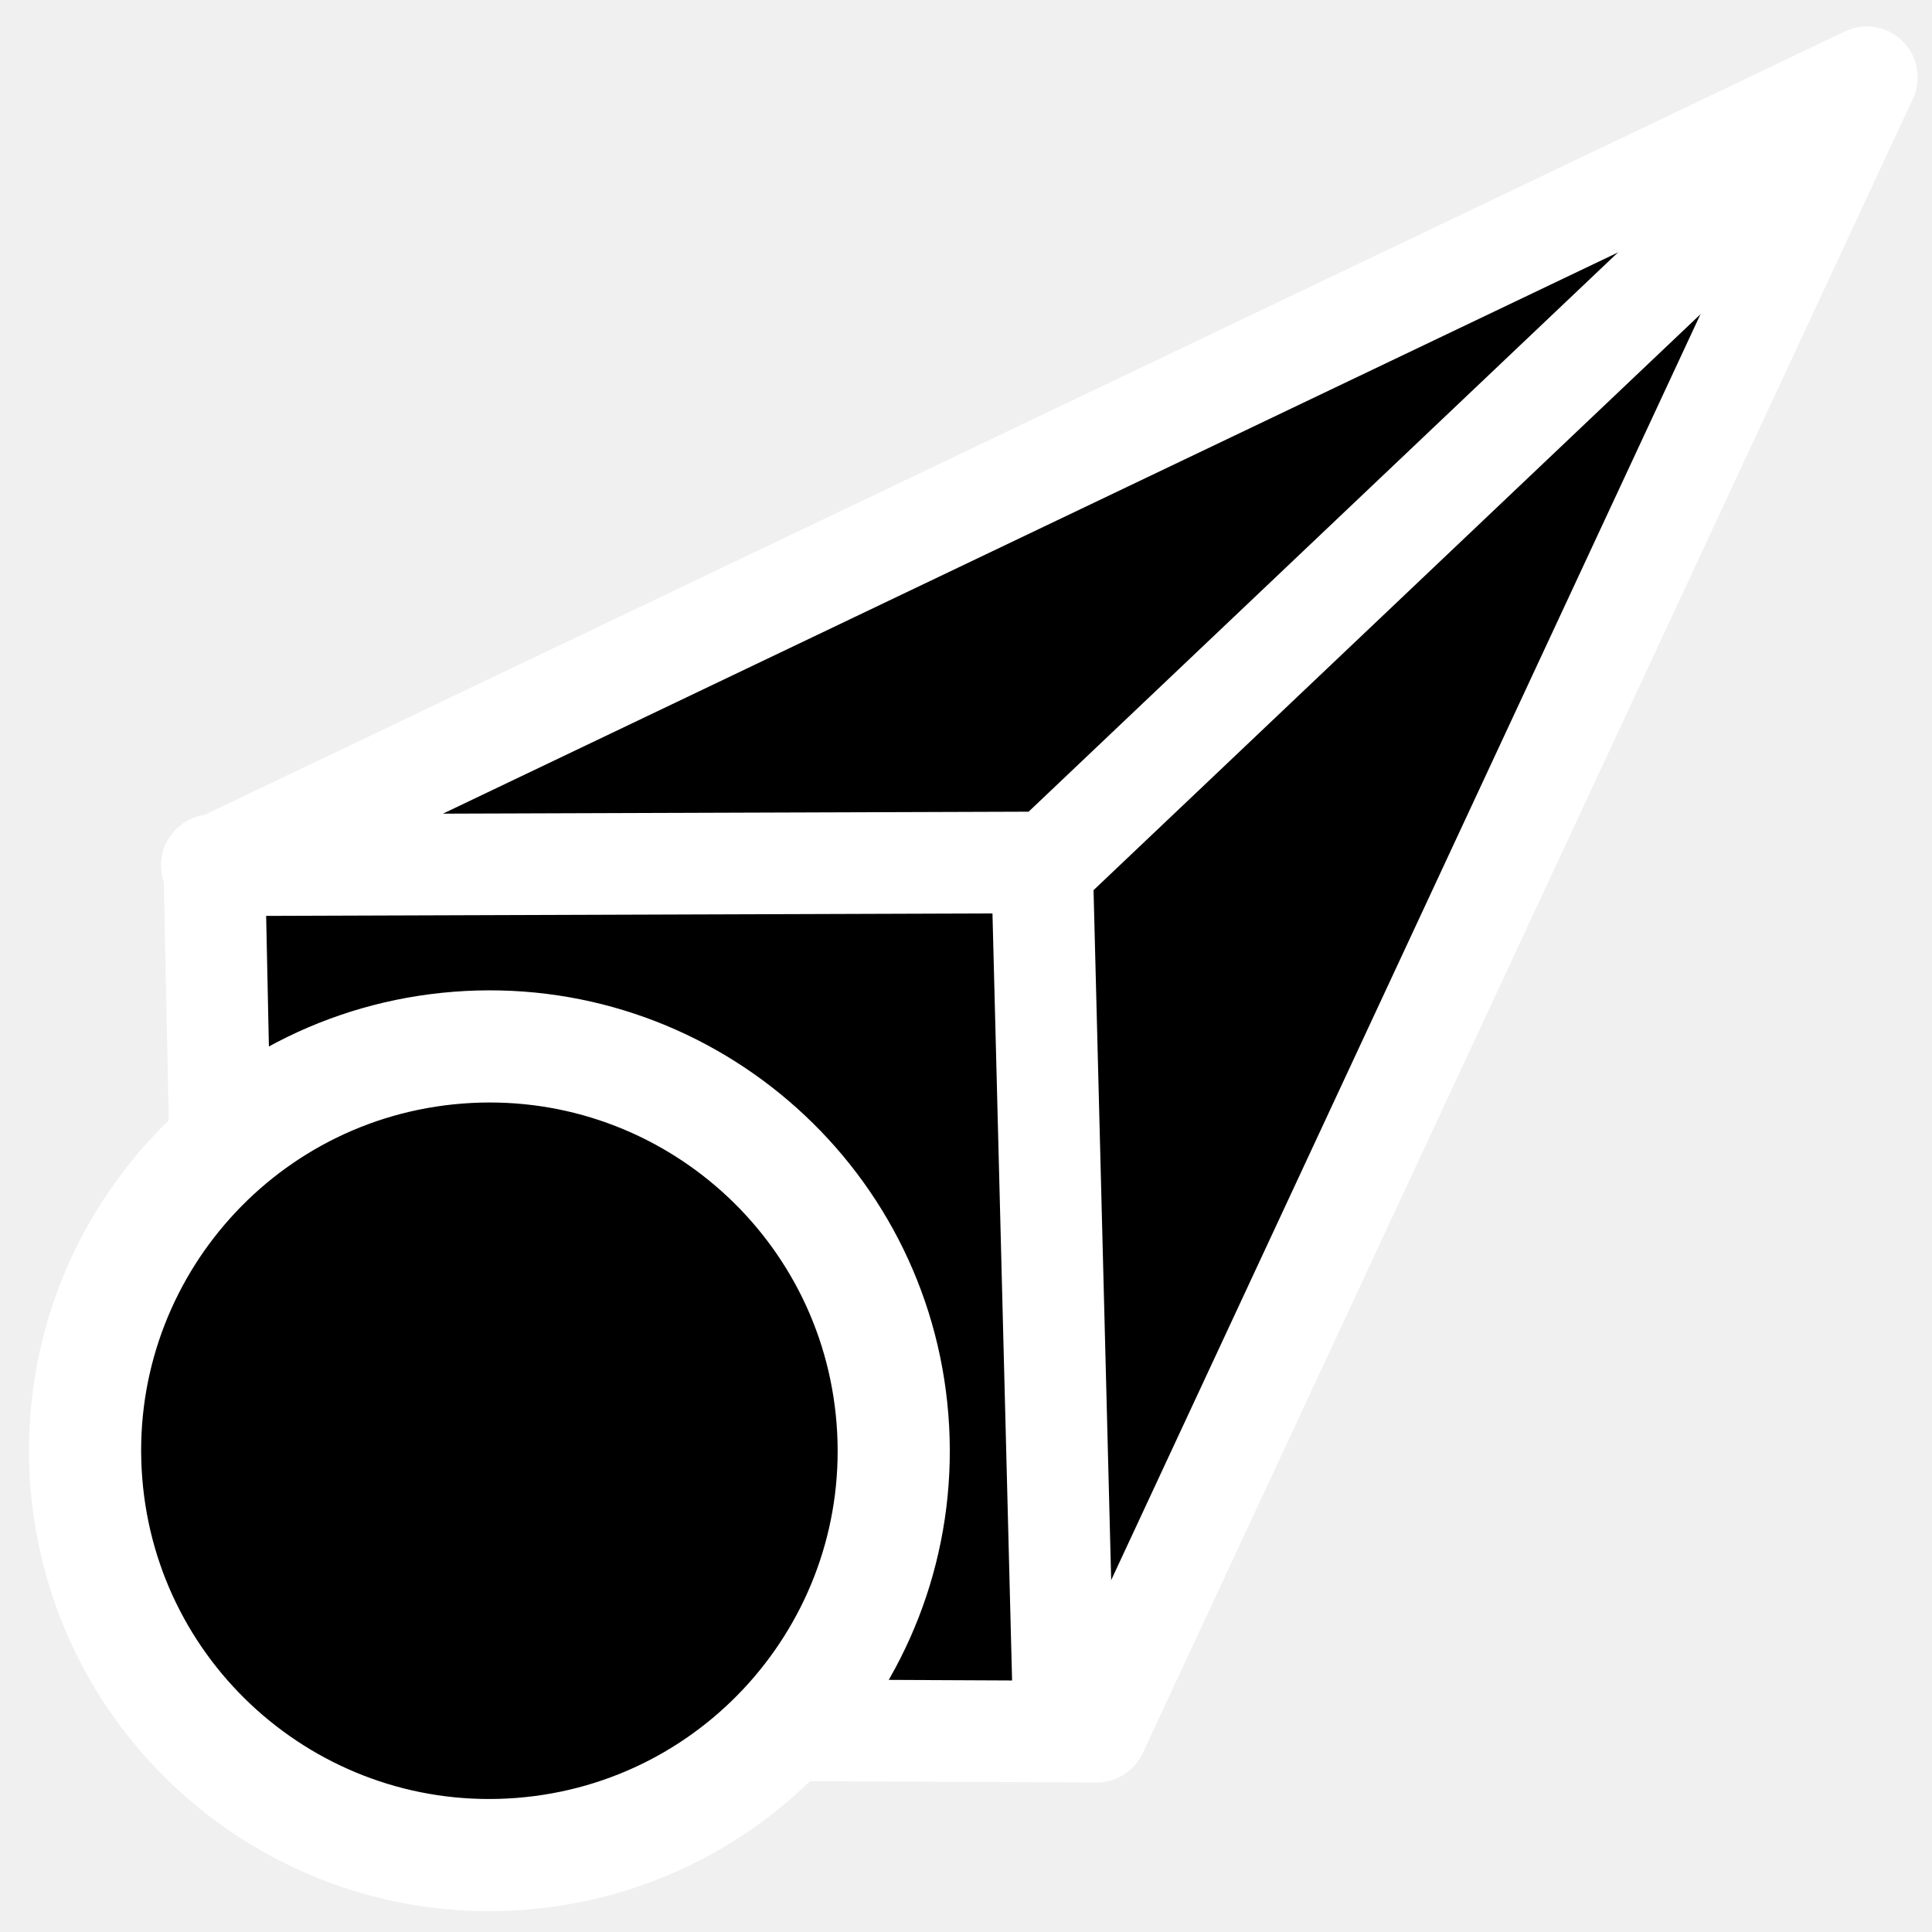
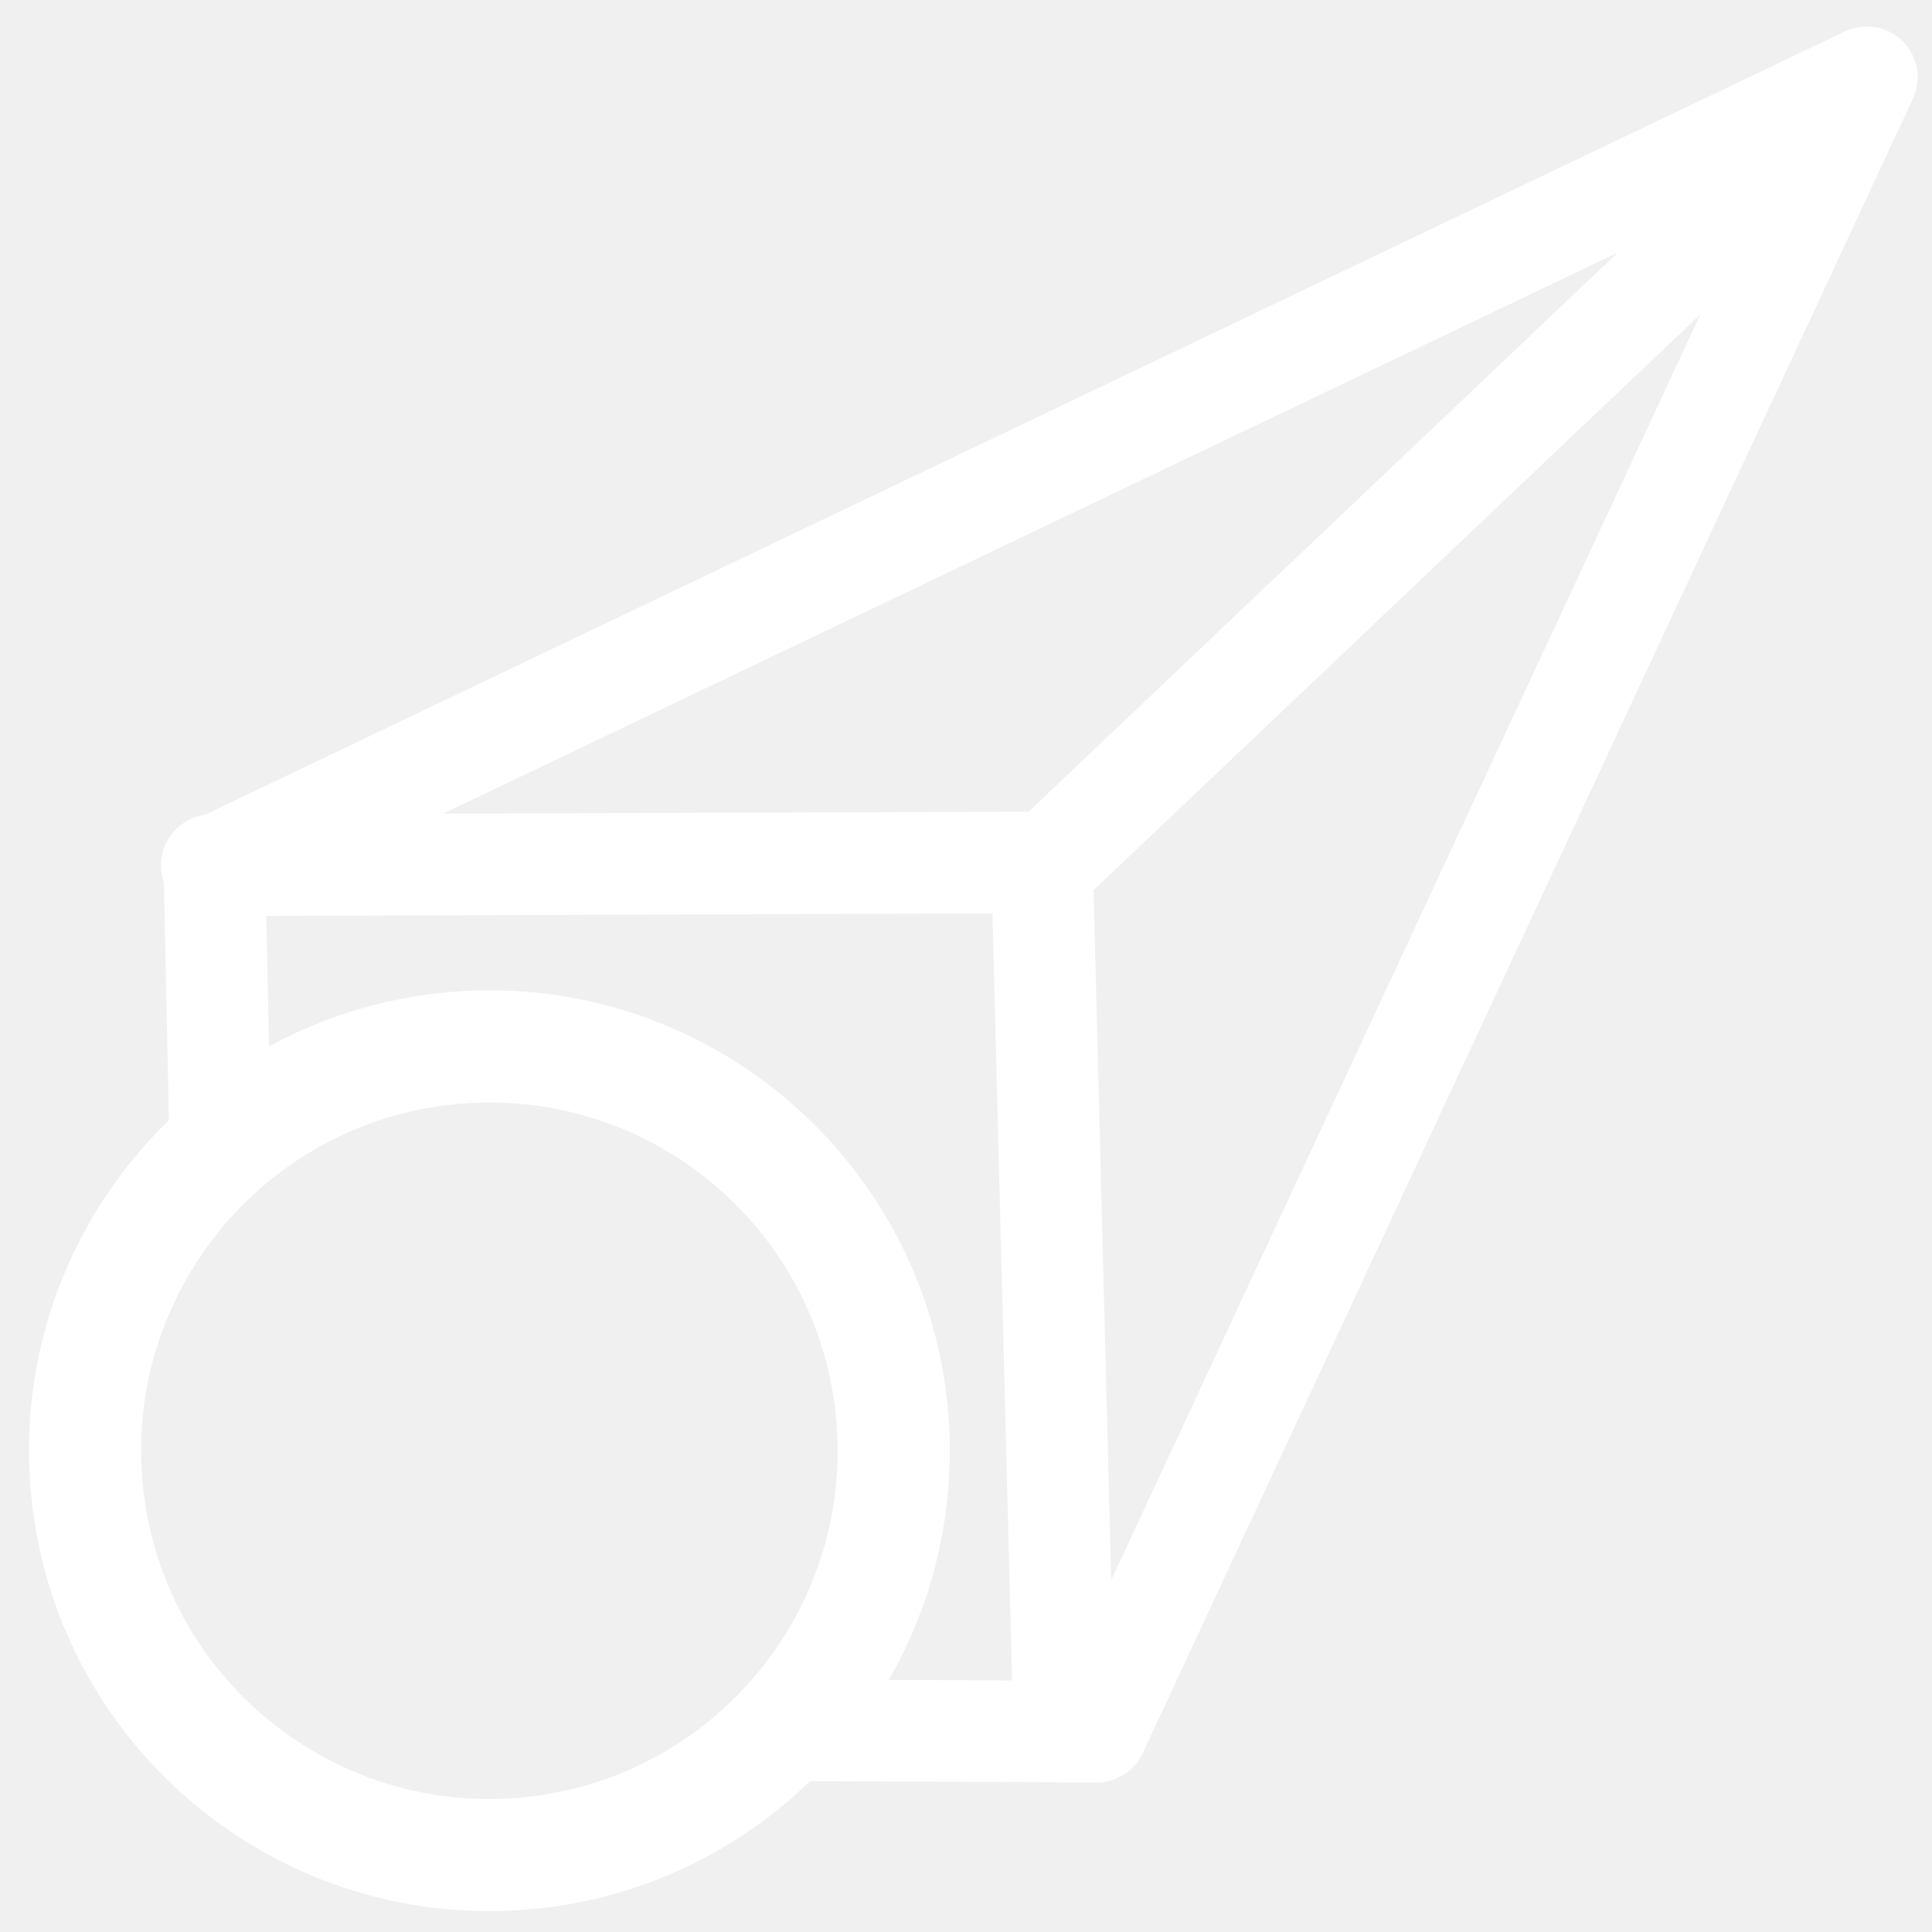
<svg xmlns="http://www.w3.org/2000/svg" id="a" version="1.1" viewBox="0 0 14 14">
-   <g id="b" transform="matrix(1.2504 -.097503 .097503 1.2504 -2.9565 1.2652)" stroke="white" stroke-linecap="round" stroke-linejoin="round">
+   <g id="b" transform="matrix(1.2504 -.097503 .097503 1.2504 -2.9565 1.2652)" fill="none" stroke="white" stroke-linecap="round" stroke-linejoin="round">
    <g id="c" transform="matrix(.92916 -.05146 .05146 .92916 1.0543 -.28202)" stroke-width=".631">
-       <path id="d" d="m12.931 1.516-6.103 9.546-5.315-0.737 0.598-5.314z" fill="black" />
-       <path id="e" d="m12.706 1.729-5.489 3.969m-5.12-0.697 5.111 0.667-0.571 5.287" fill="none" />
+       <path id="d" d="m1.918 6.732 0.194-1.721 10.819-3.495-6.103 9.546-1.738-0.241" />
+       <path id="e" d="m12.706 1.729-5.489 3.969m-5.12-0.697 5.111 0.667-0.571 5.287" />
    </g>
-     <path id="f" d="m6.932 7.754a2.336 2.336 0 0 1-2.336 2.336 2.336 2.336 0 0 1-2.336-2.336 2.336 2.336 0 0 1 2.336-2.336 2.336 2.336 0 0 1 2.336 2.336z" fill="black" stroke-width=".648" />
+     <path id="f" d="m6.932 7.754a2.336 2.336 0 0 1-2.336 2.336 2.336 2.336 0 0 1-2.336-2.336 2.336 2.336 0 0 1 2.336-2.336 2.336 2.336 0 0 1 2.336 2.336z" stroke-width=".648" />
  </g>
</svg>
